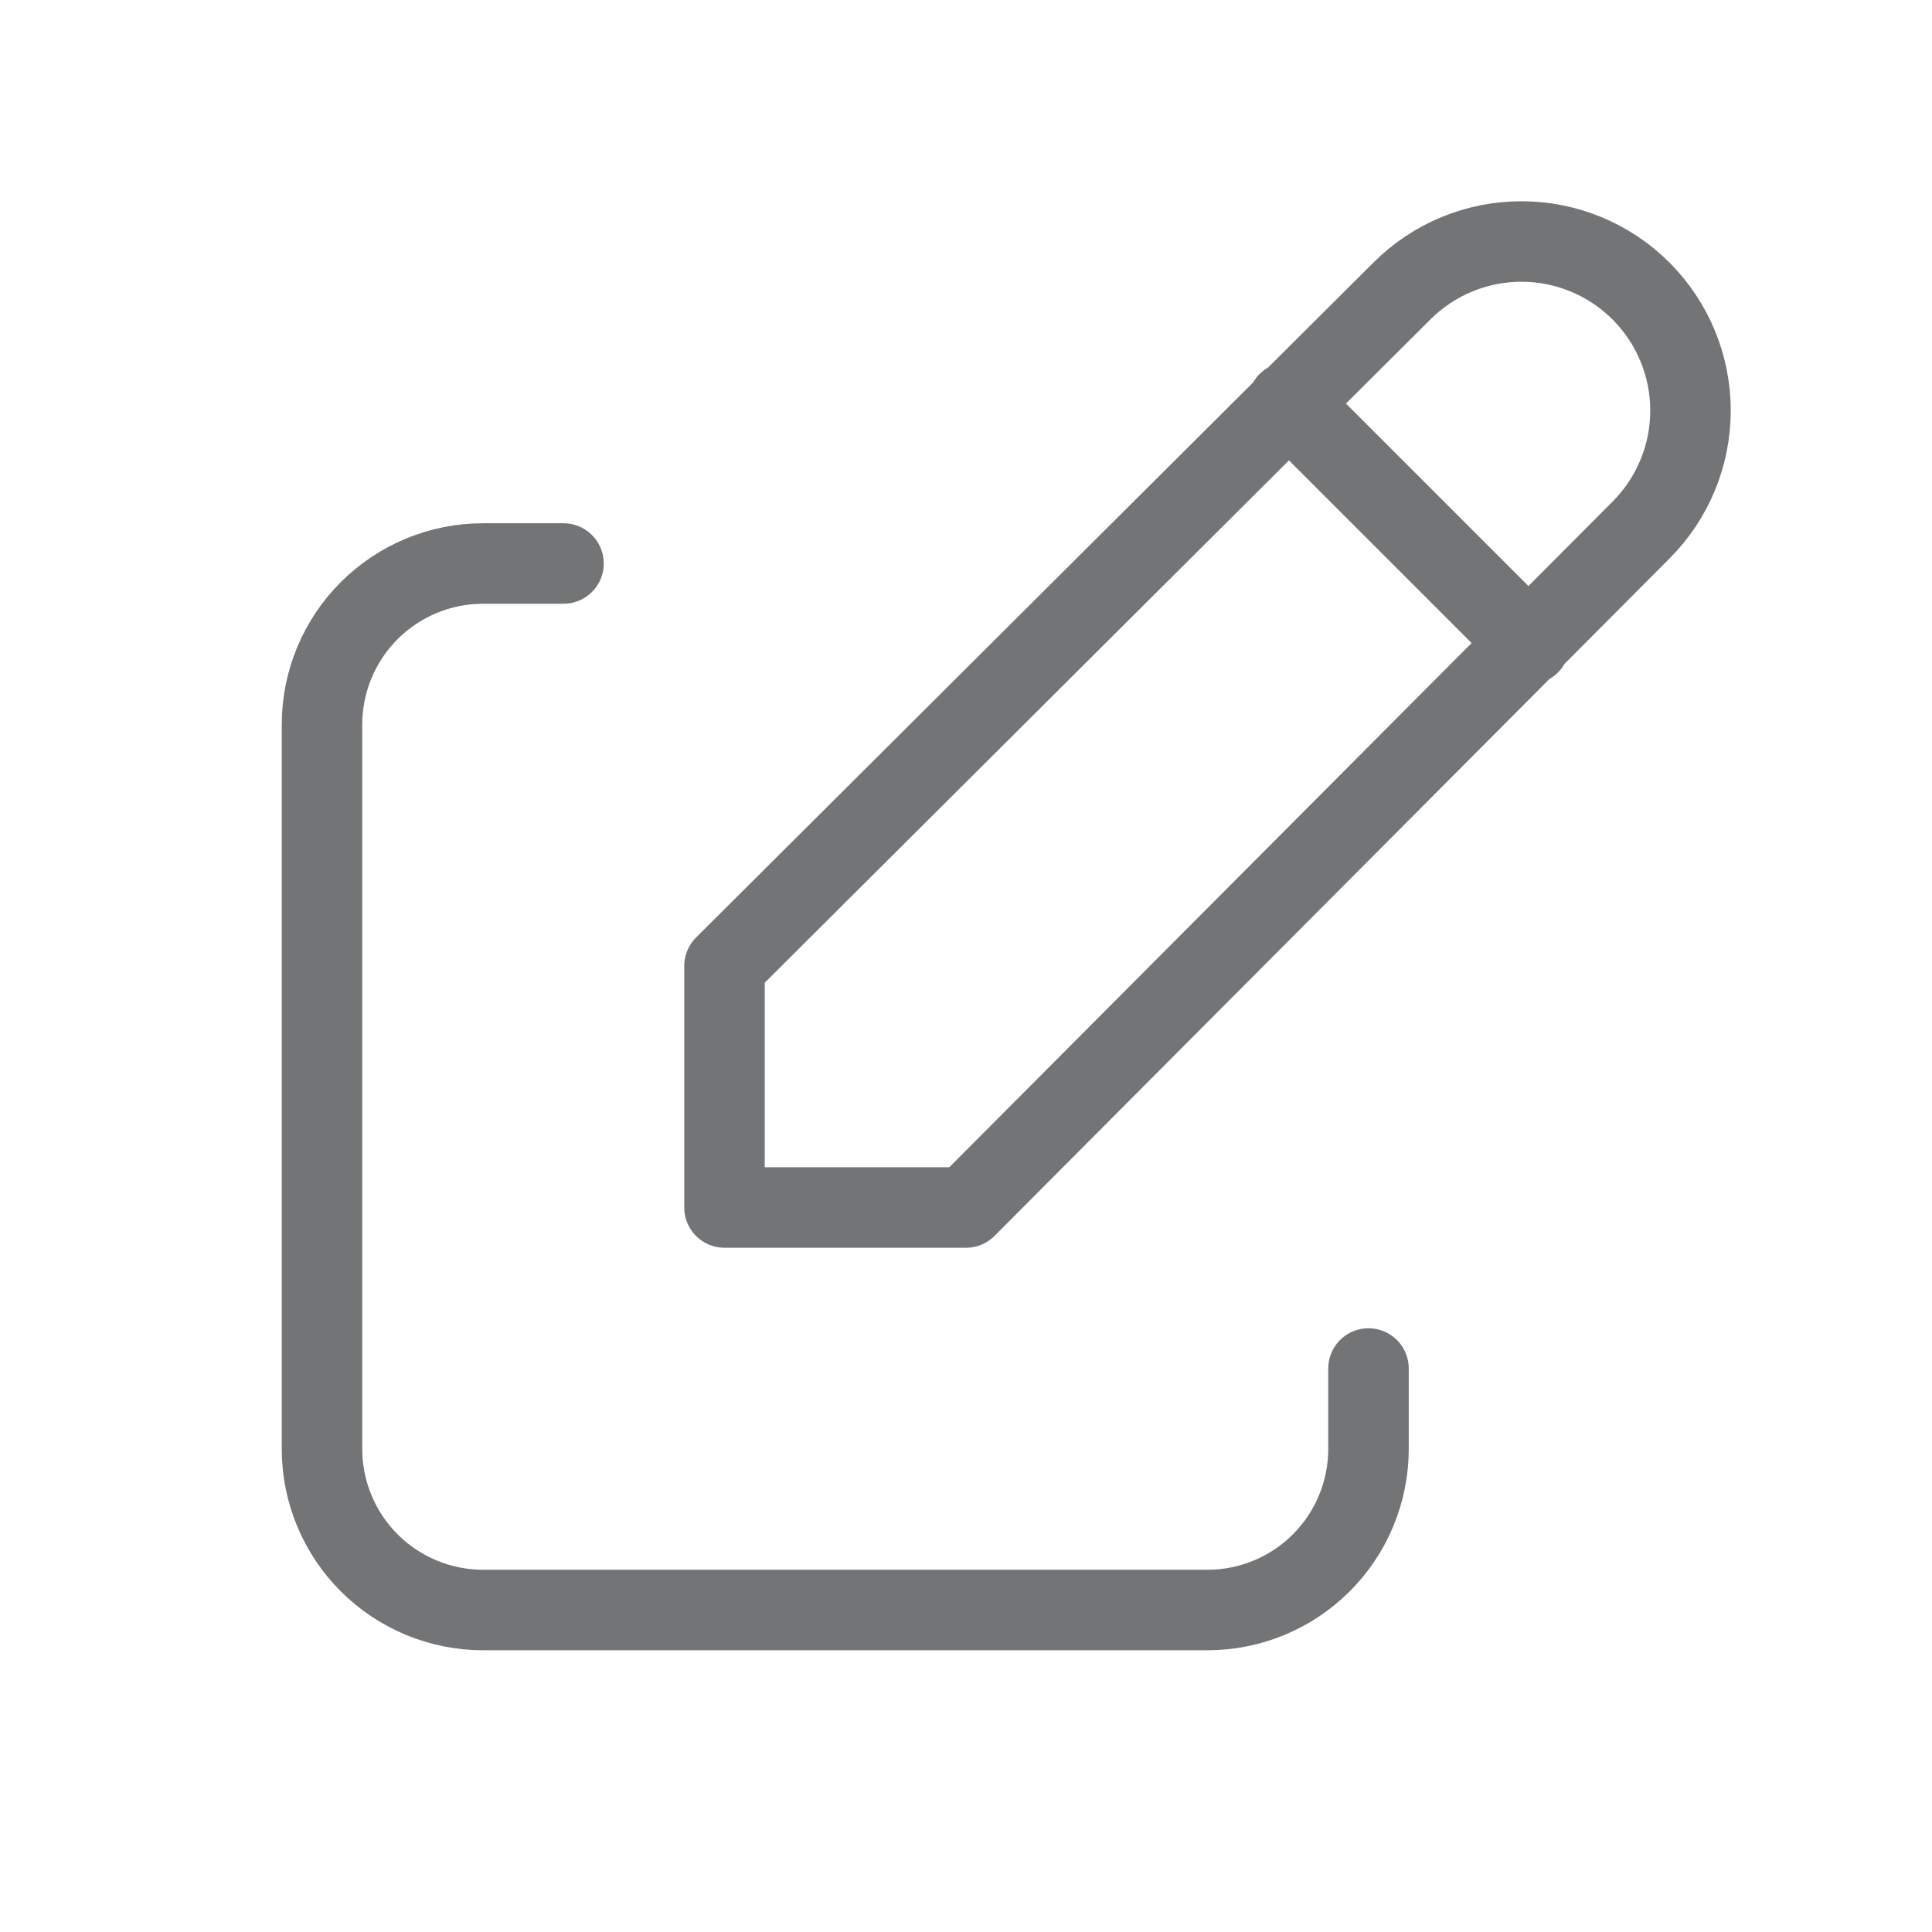
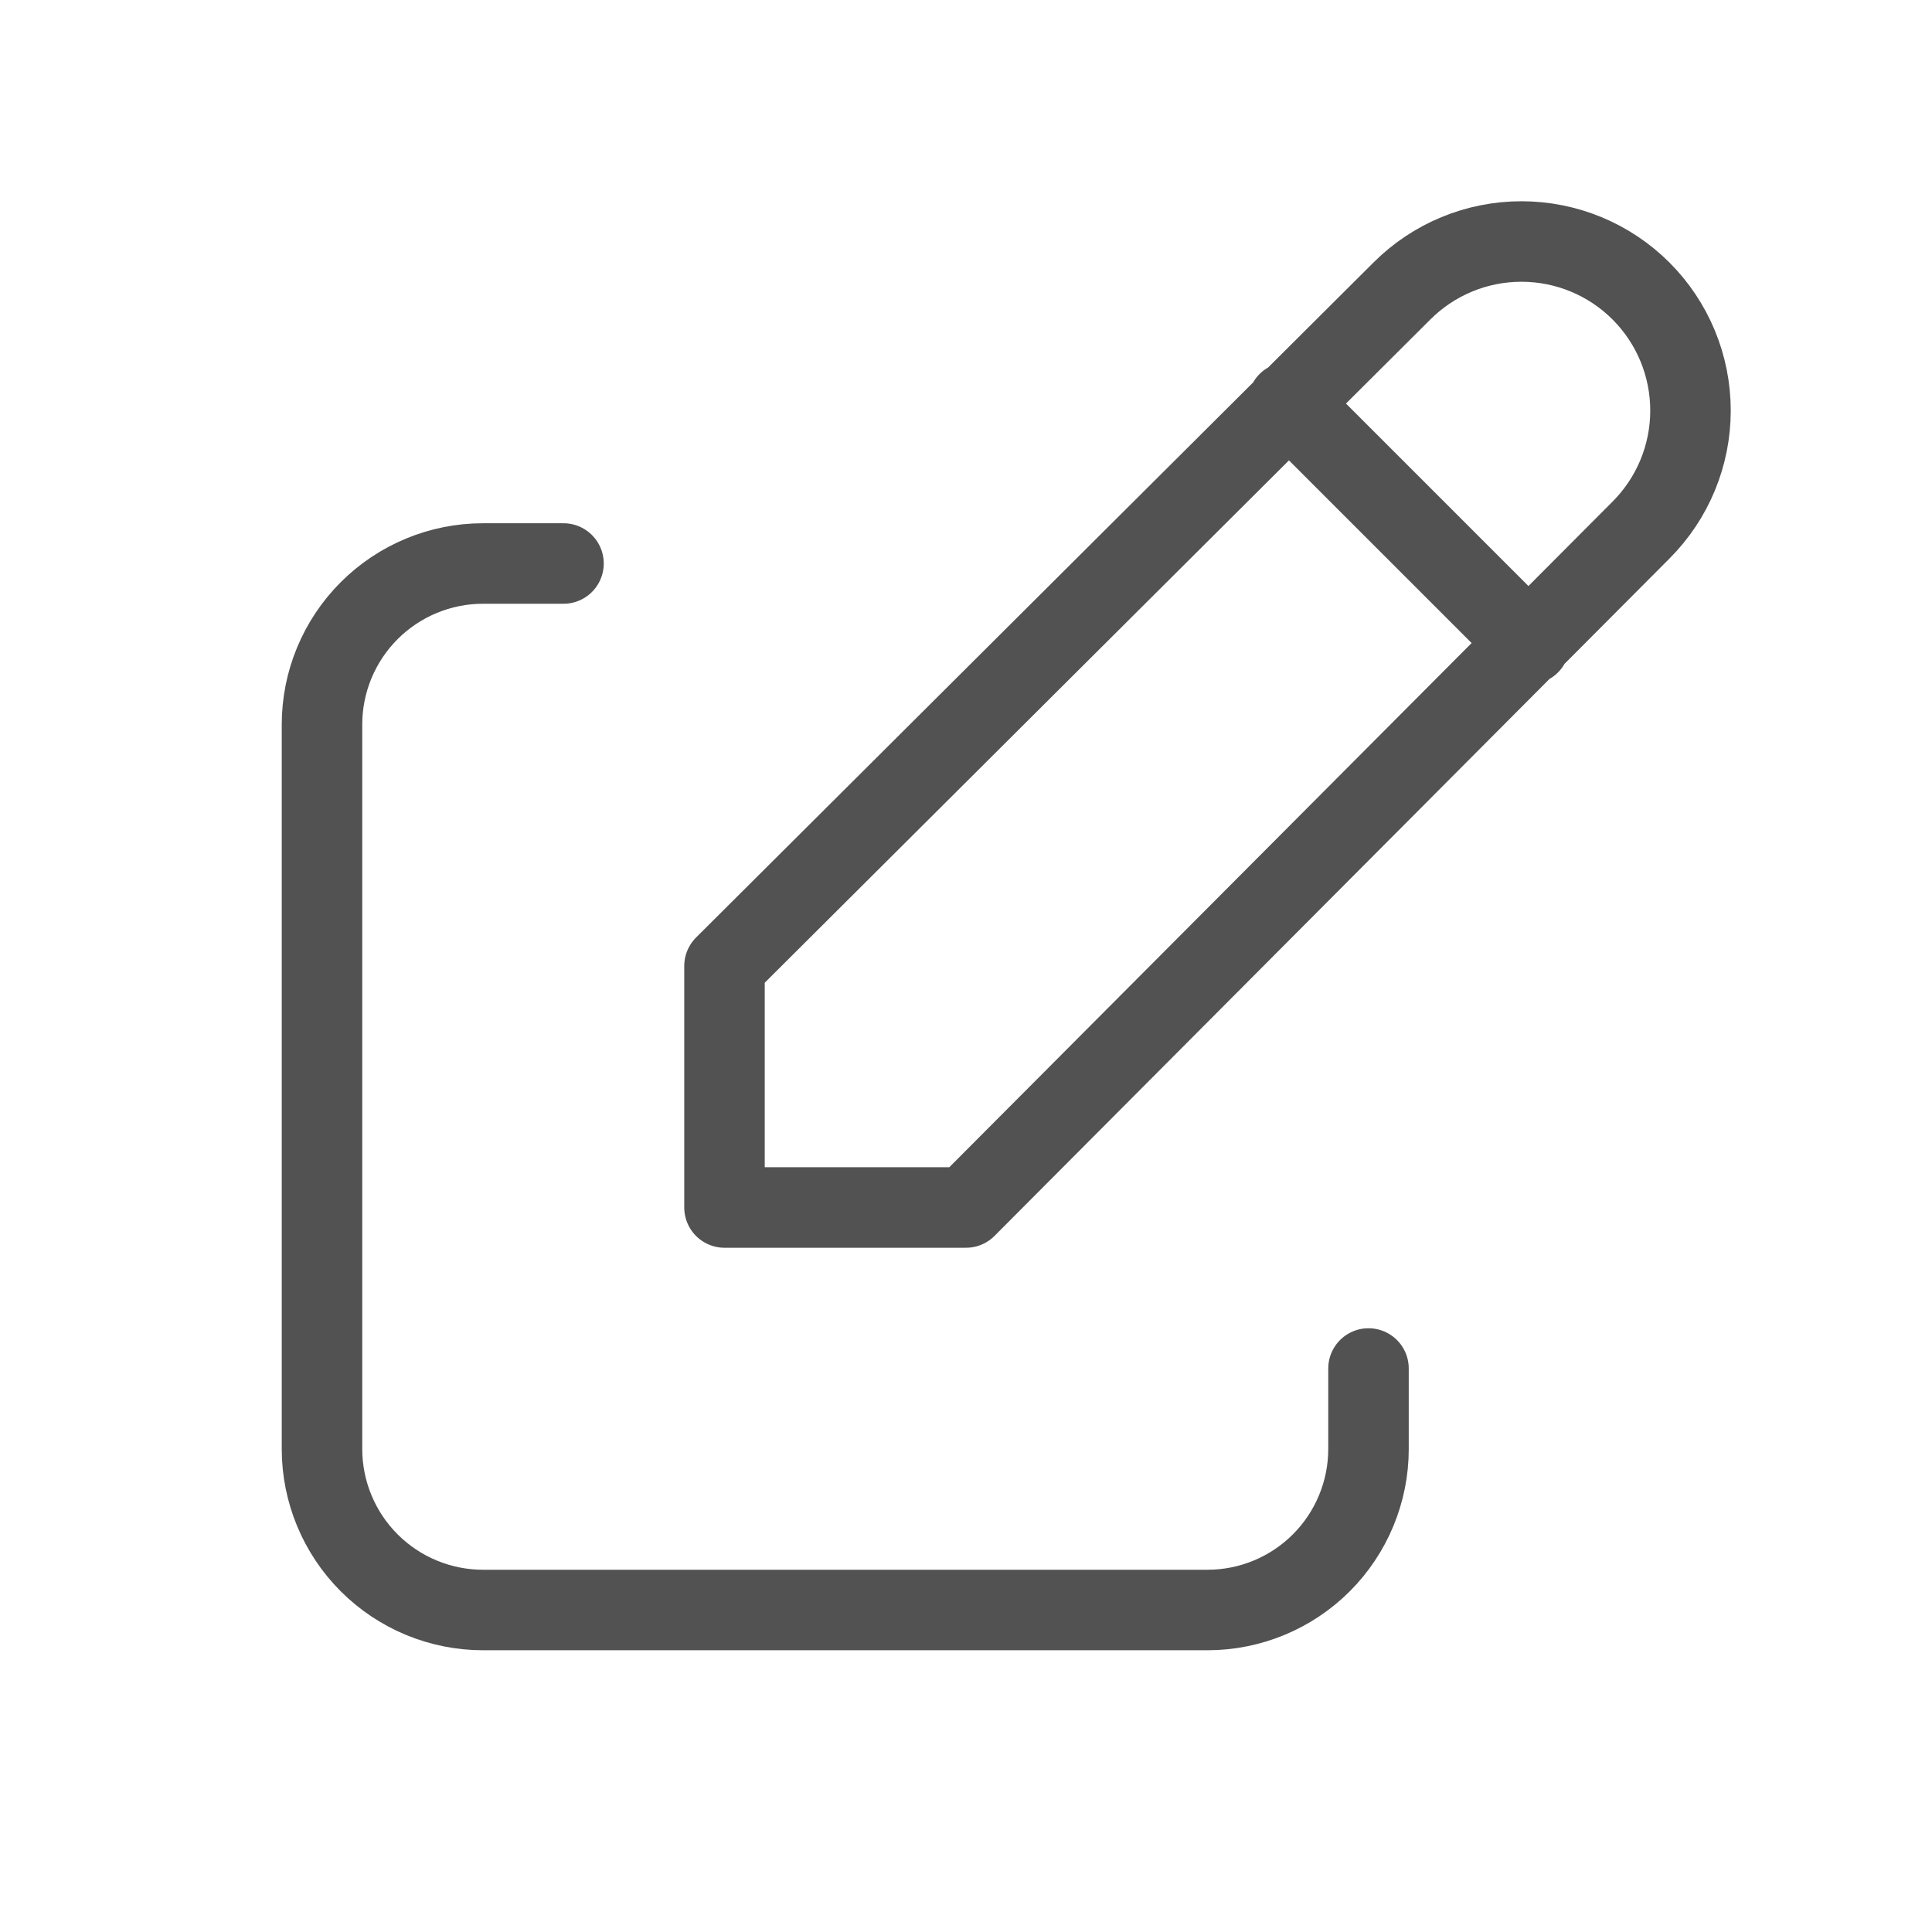
<svg xmlns="http://www.w3.org/2000/svg" width="24" height="24" viewBox="0 0 24 24" fill="none">
-   <path d="M7 7H6C5.47 7 4.961 7.211 4.586 7.586C4.211 7.961 4 8.47 4 9V18C4 18.53 4.211 19.039 4.586 19.414C4.961 19.789 5.47 20 6 20H15C15.53 20 16.039 19.789 16.414 19.414C16.789 19.039 17 18.53 17 18V17M16 5L19 8M20.385 6.585C20.779 6.191 21 5.657 21 5.1C21 4.543 20.779 4.009 20.385 3.615C19.991 3.221 19.457 3 18.9 3C18.343 3 17.809 3.221 17.415 3.615L9 12V15H12L20.385 6.585Z" stroke="#727476" stroke-linecap="round" stroke-linejoin="round" />
+   <path d="M7 7H6C5.47 7 4.961 7.211 4.586 7.586C4.211 7.961 4 8.47 4 9V18C4 18.53 4.211 19.039 4.586 19.414C4.961 19.789 5.47 20 6 20H15C15.53 20 16.039 19.789 16.414 19.414C16.789 19.039 17 18.53 17 18V17M16 5L19 8M20.385 6.585C20.779 6.191 21 5.657 21 5.1C21 4.543 20.779 4.009 20.385 3.615C19.991 3.221 19.457 3 18.9 3C18.343 3 17.809 3.221 17.415 3.615L9 12V15H12L20.385 6.585Z" stroke="#525252" stroke-linecap="round" stroke-linejoin="round" />
</svg>
